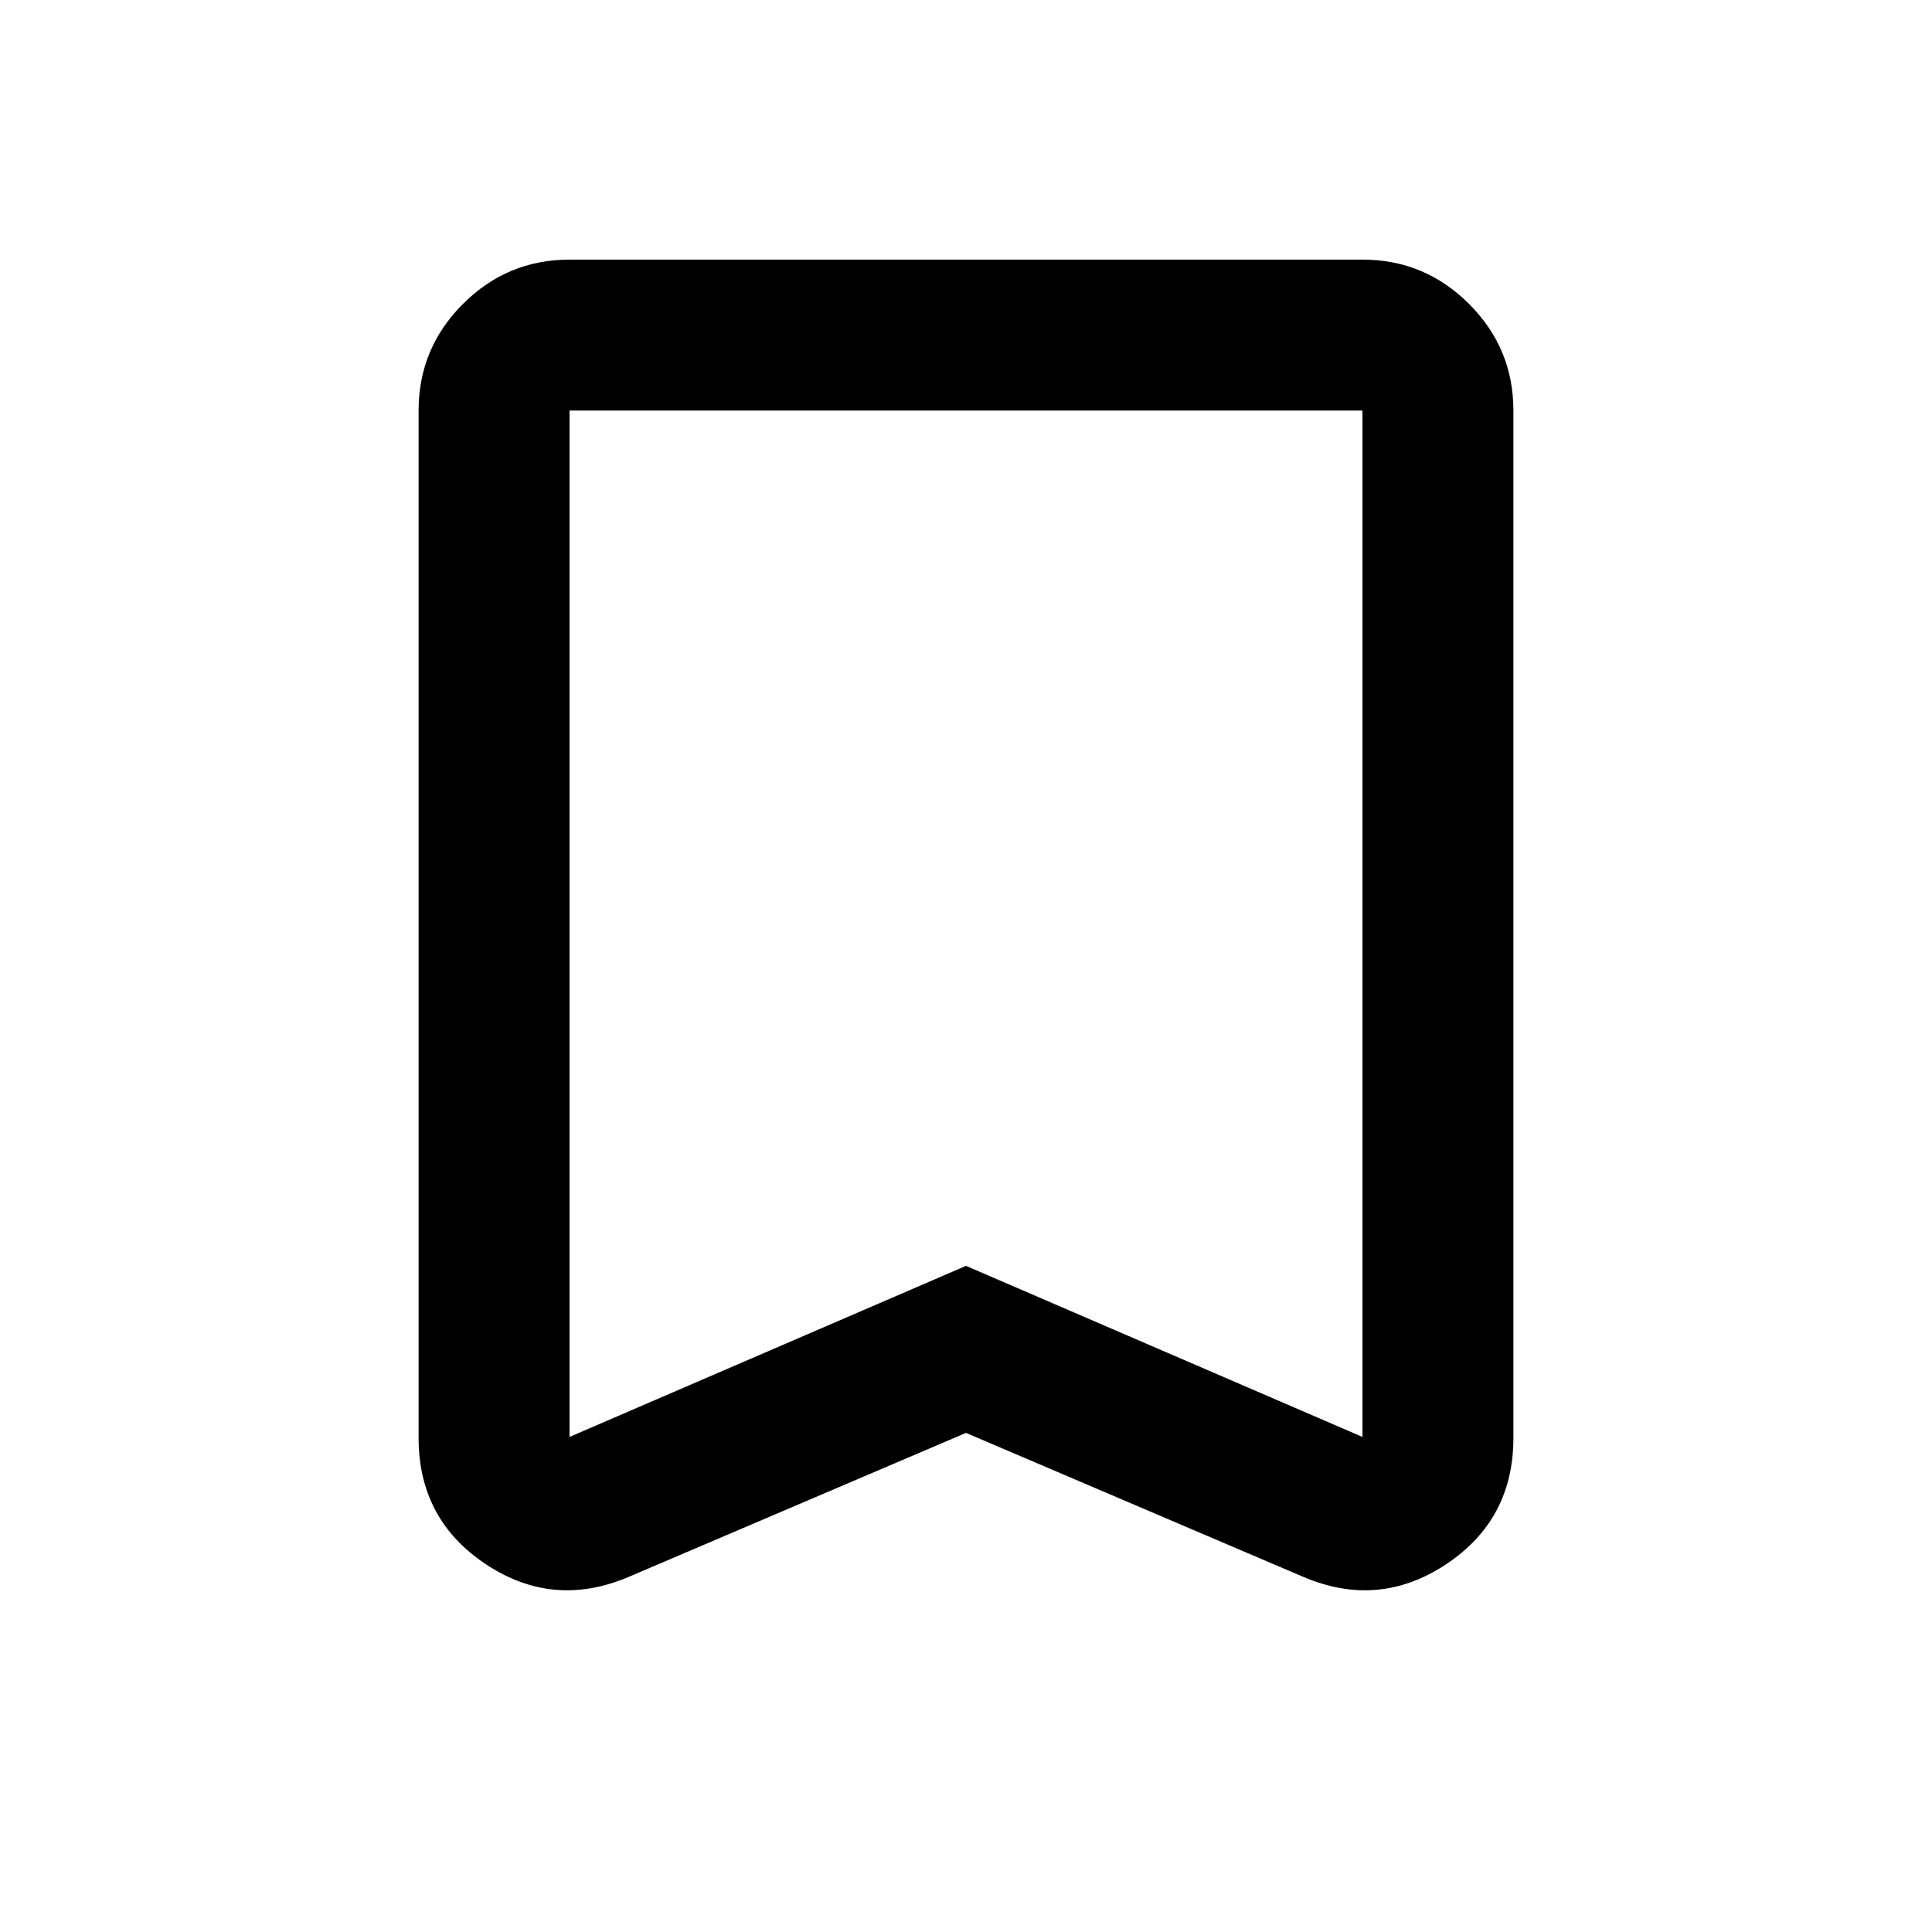
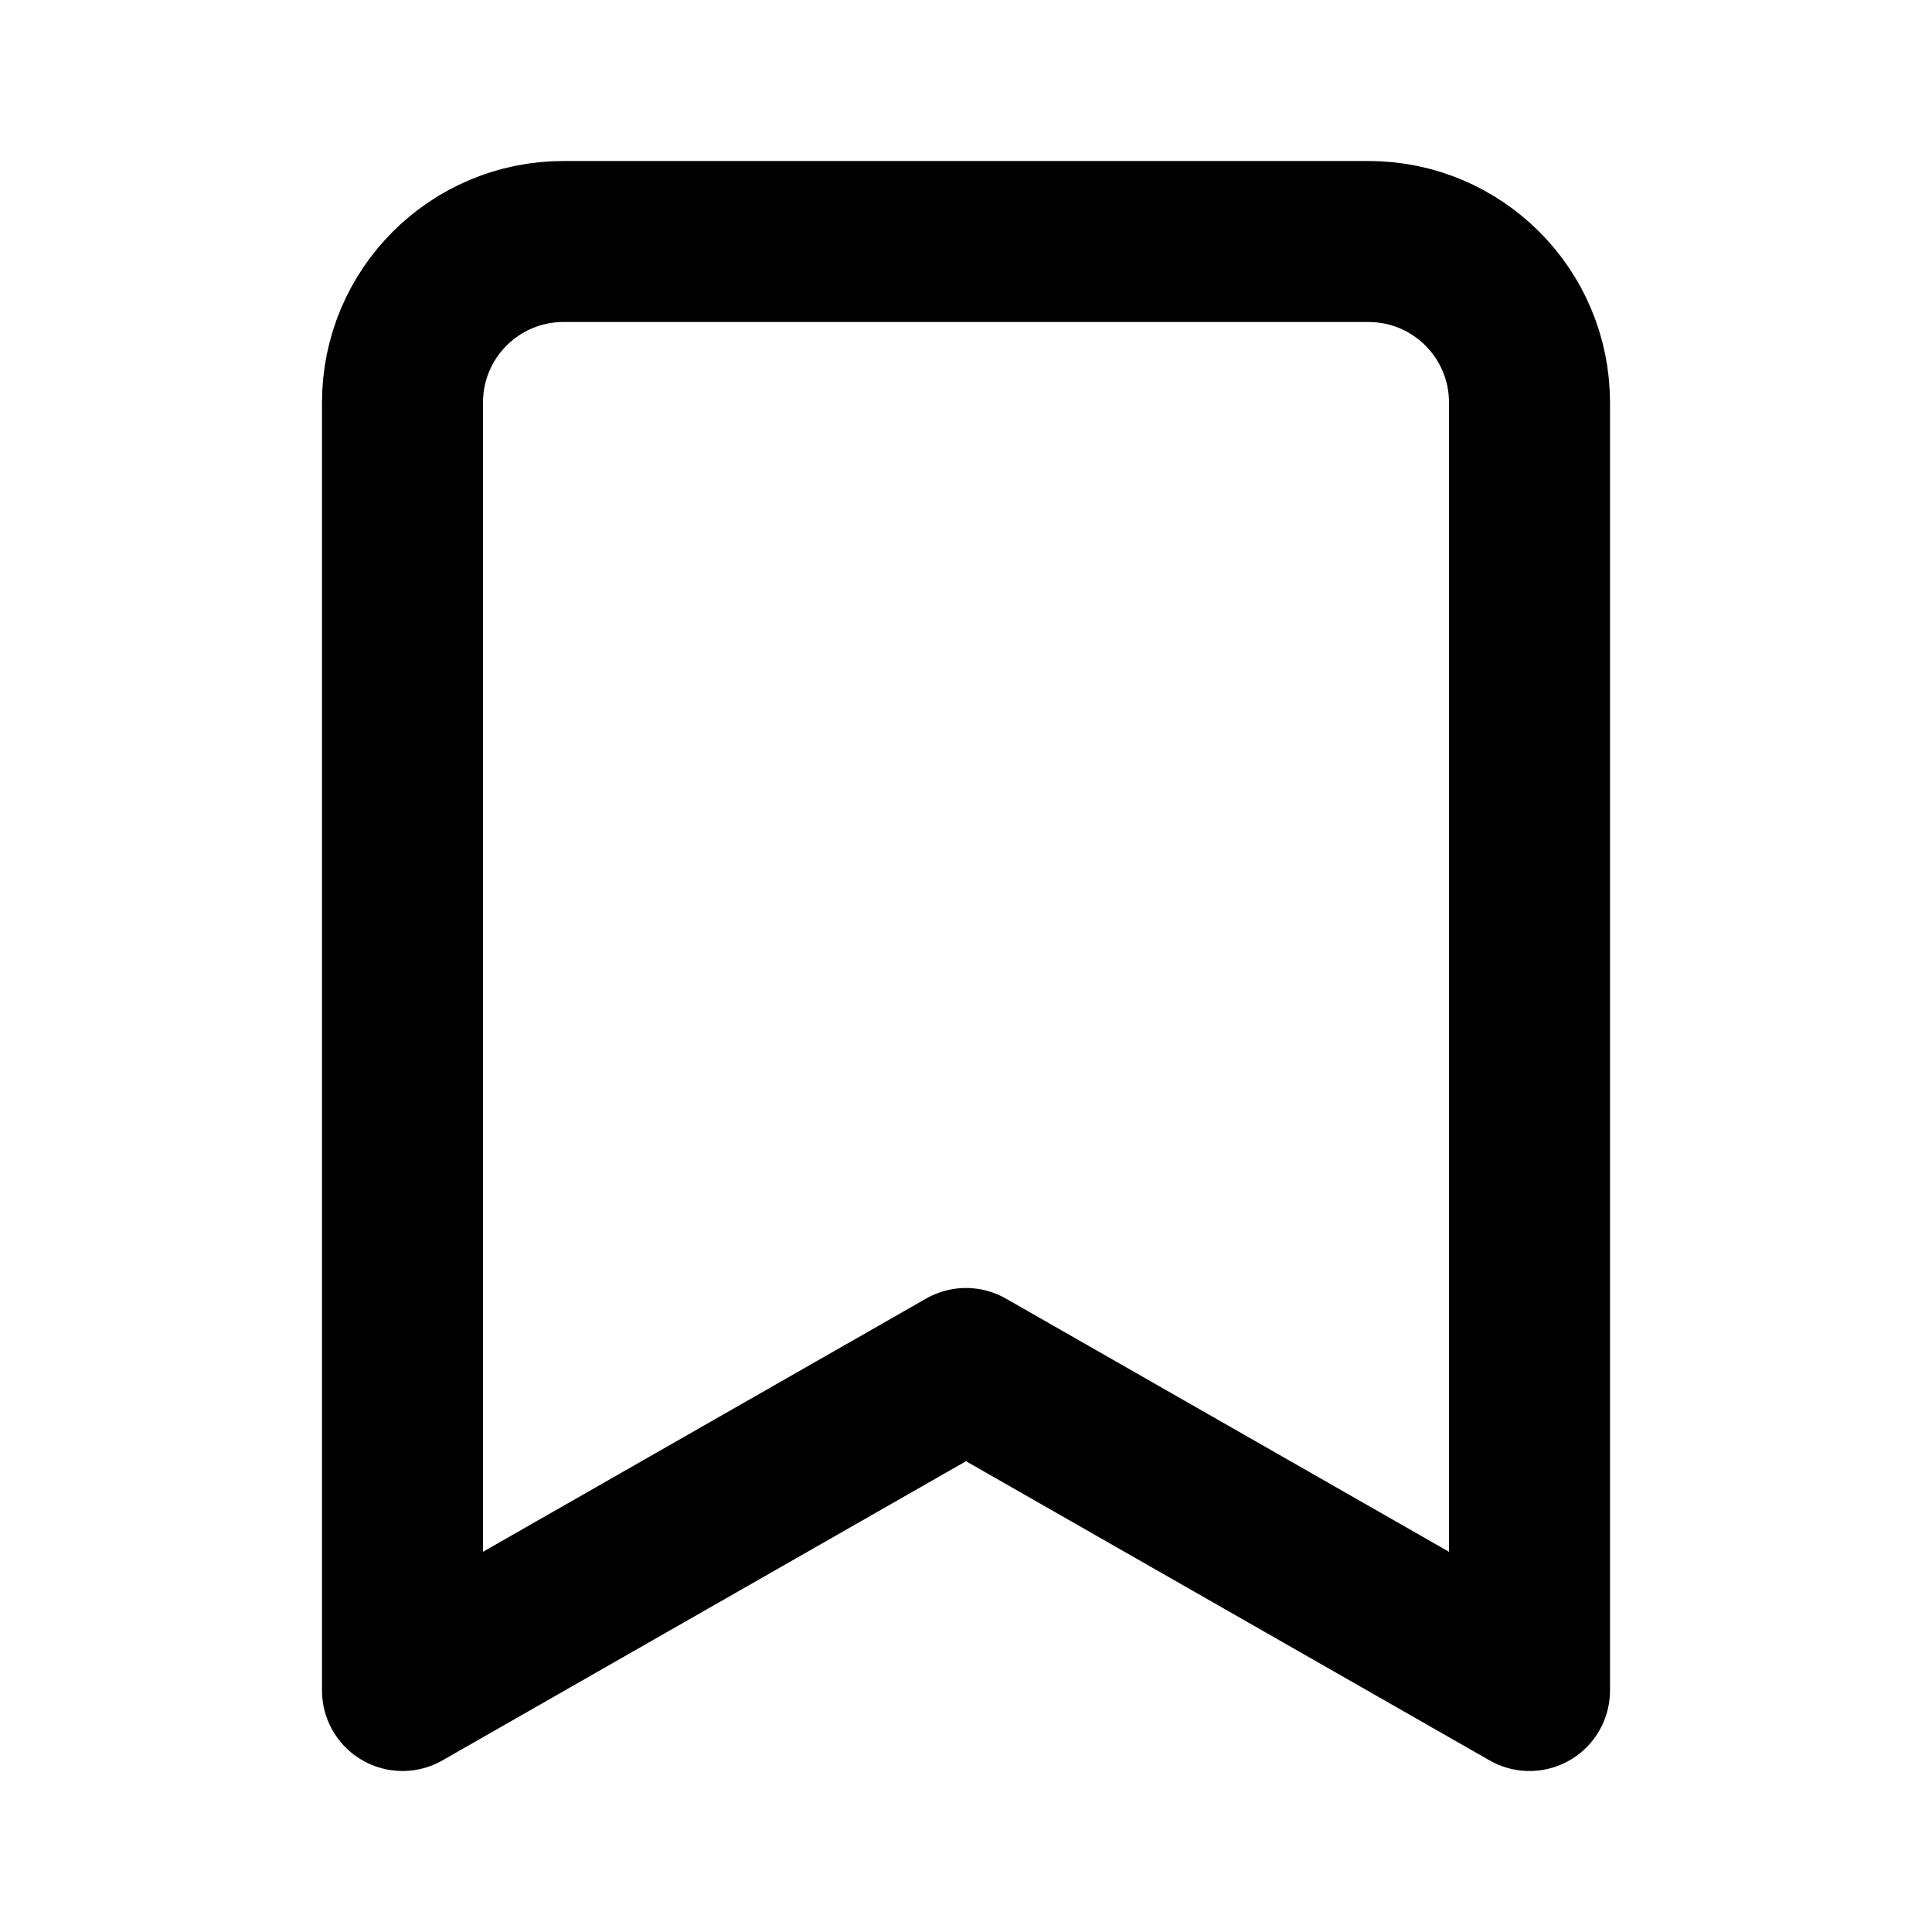
- <svg xmlns="http://www.w3.org/2000/svg" width="24" height="24" viewBox="0 -960 960 960">
-   <path d="m480-248-167.5 71.5q-37.5 16-71-6.19-33.5-22.2-33.5-62.81V-756q0-30.94 22.03-52.97Q252.06-831 283-831h394q30.94 0 52.97 22.03Q752-786.94 752-756v510.5q0 40.61-33.5 62.81-33.5 22.19-71 6.19L480-248Zm0-83 197 85v-510H283v510l197-85Zm0-425H283h394-197Z" />
+ <svg xmlns="http://www.w3.org/2000/svg" width="24" height="24" viewBox="0 0 24 24" fill="none" stroke="currentColor" stroke-width="2" stroke-linecap="round" stroke-linejoin="round">
+   <path d="m19 21-7-4-7 4V5a2 2 0 0 1 2-2h10a2 2 0 0 1 2 2v16z" />
</svg>
